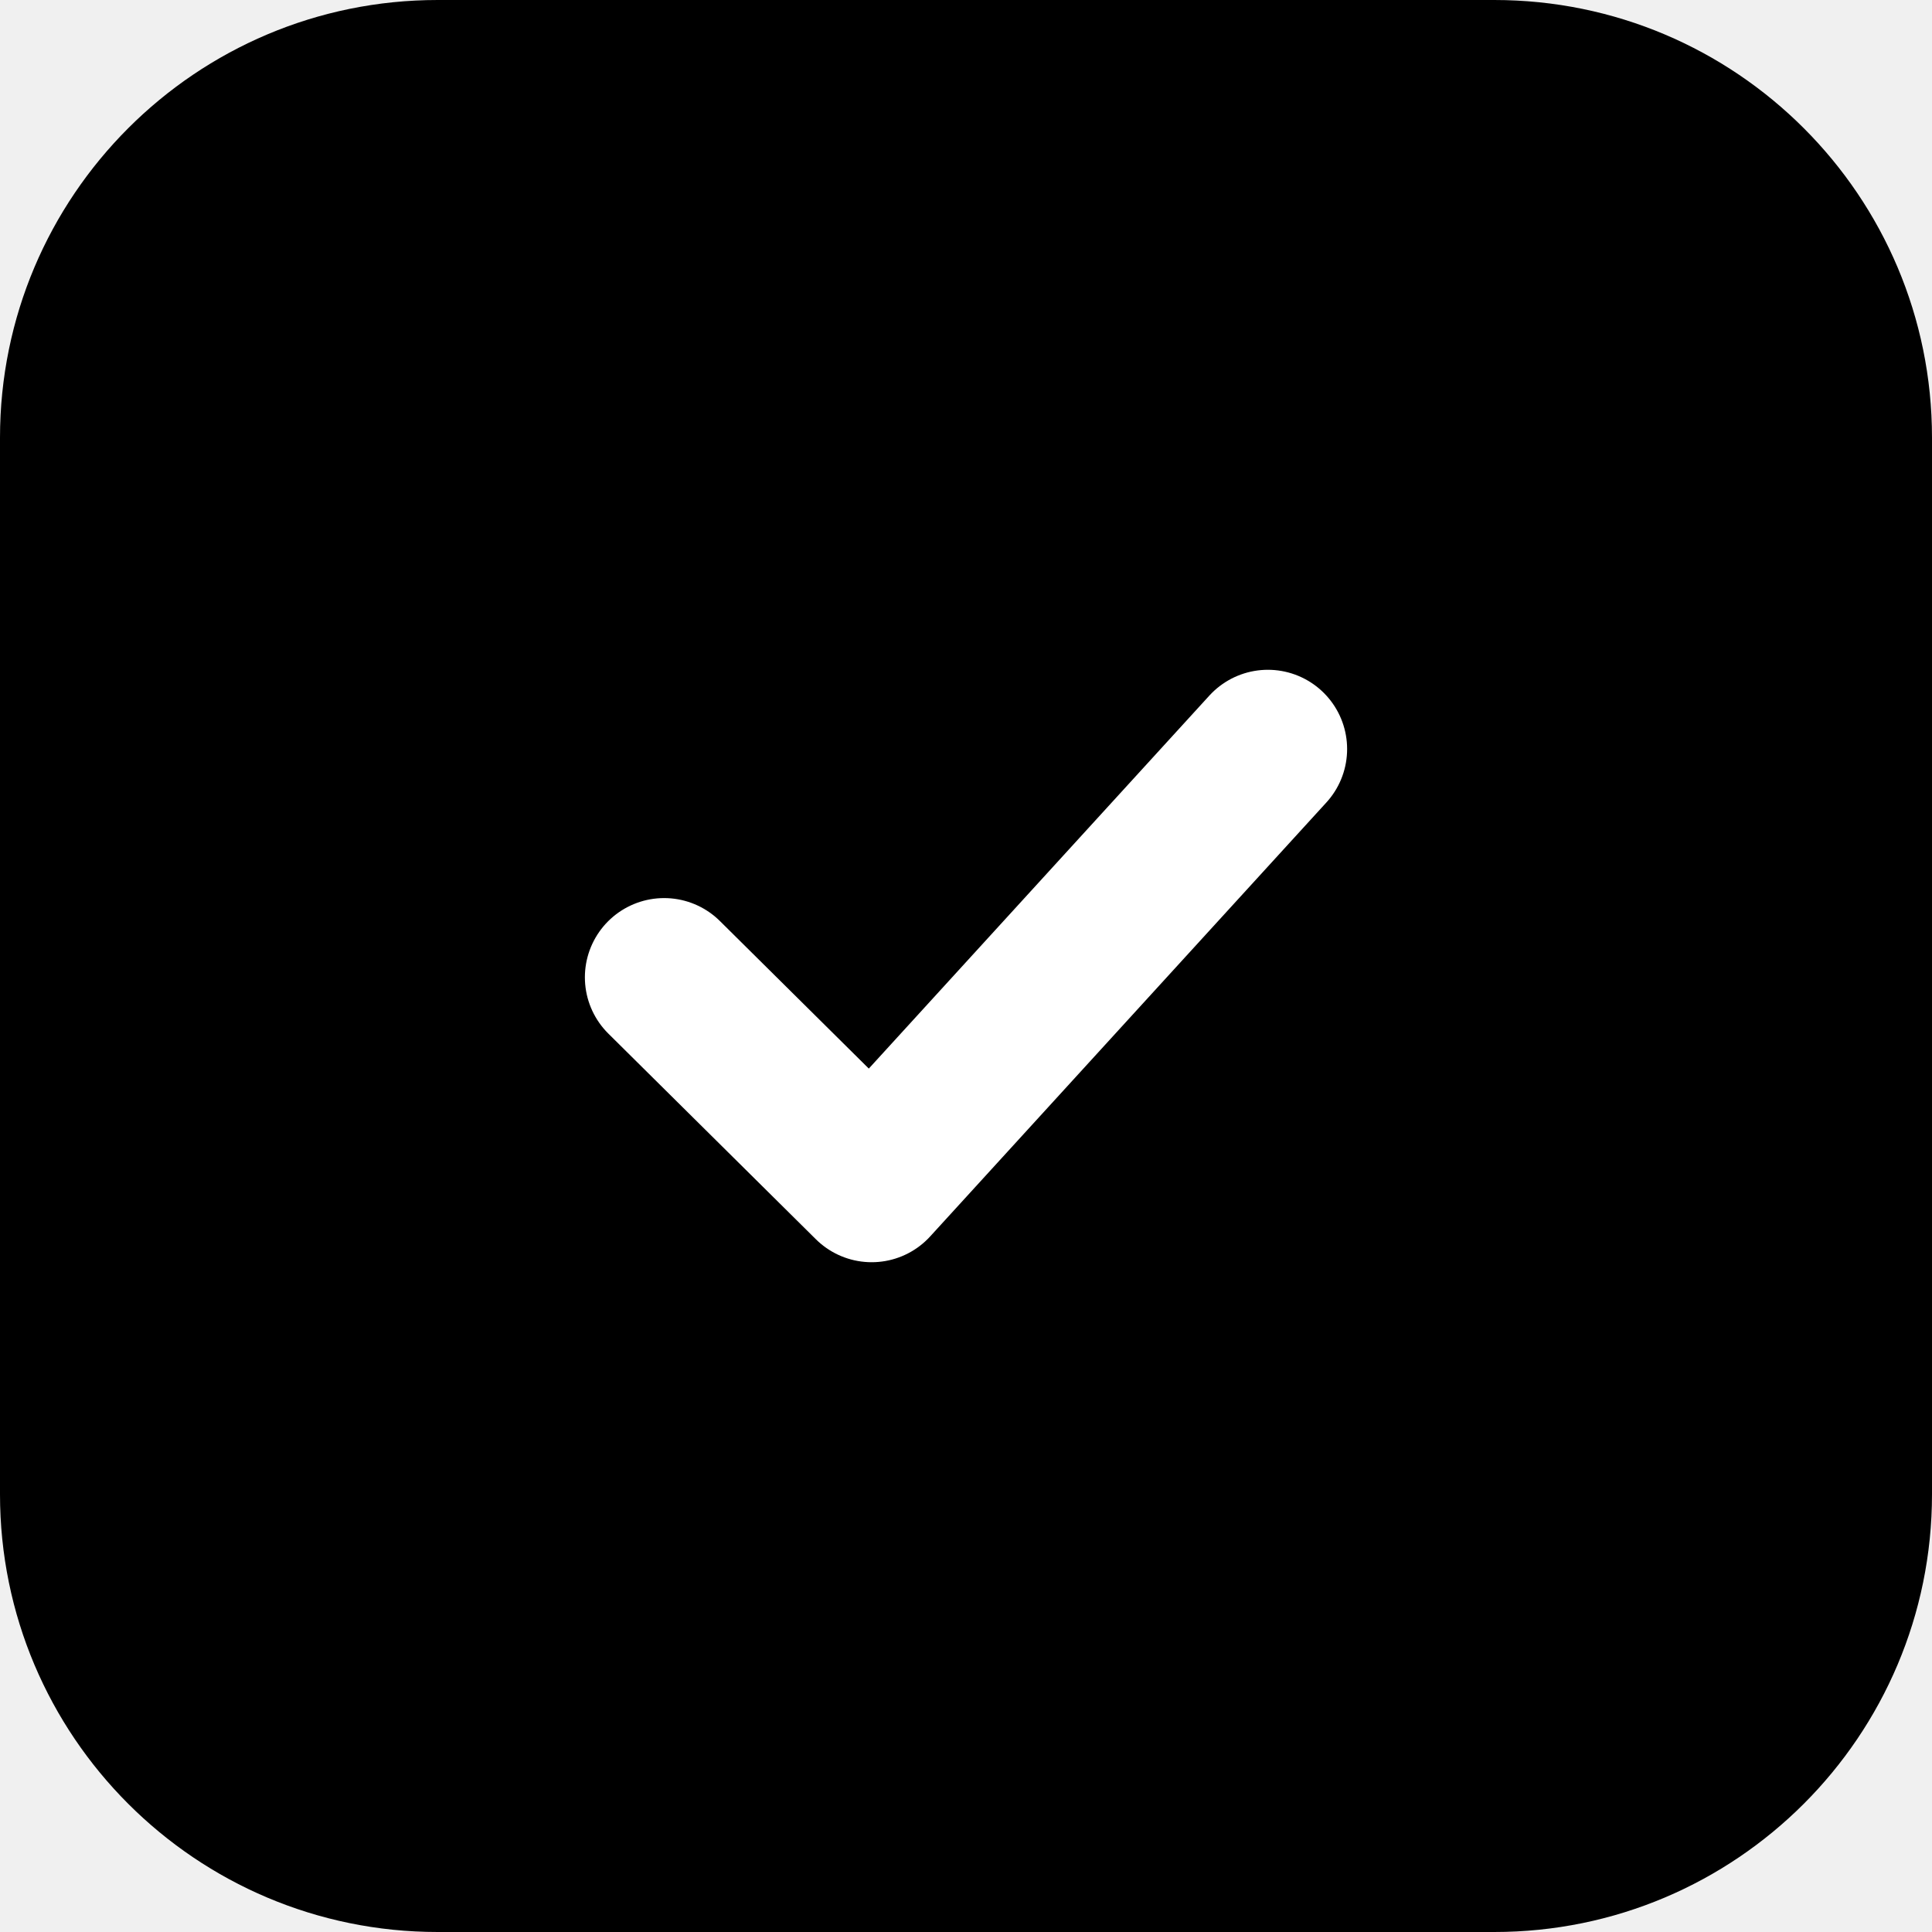
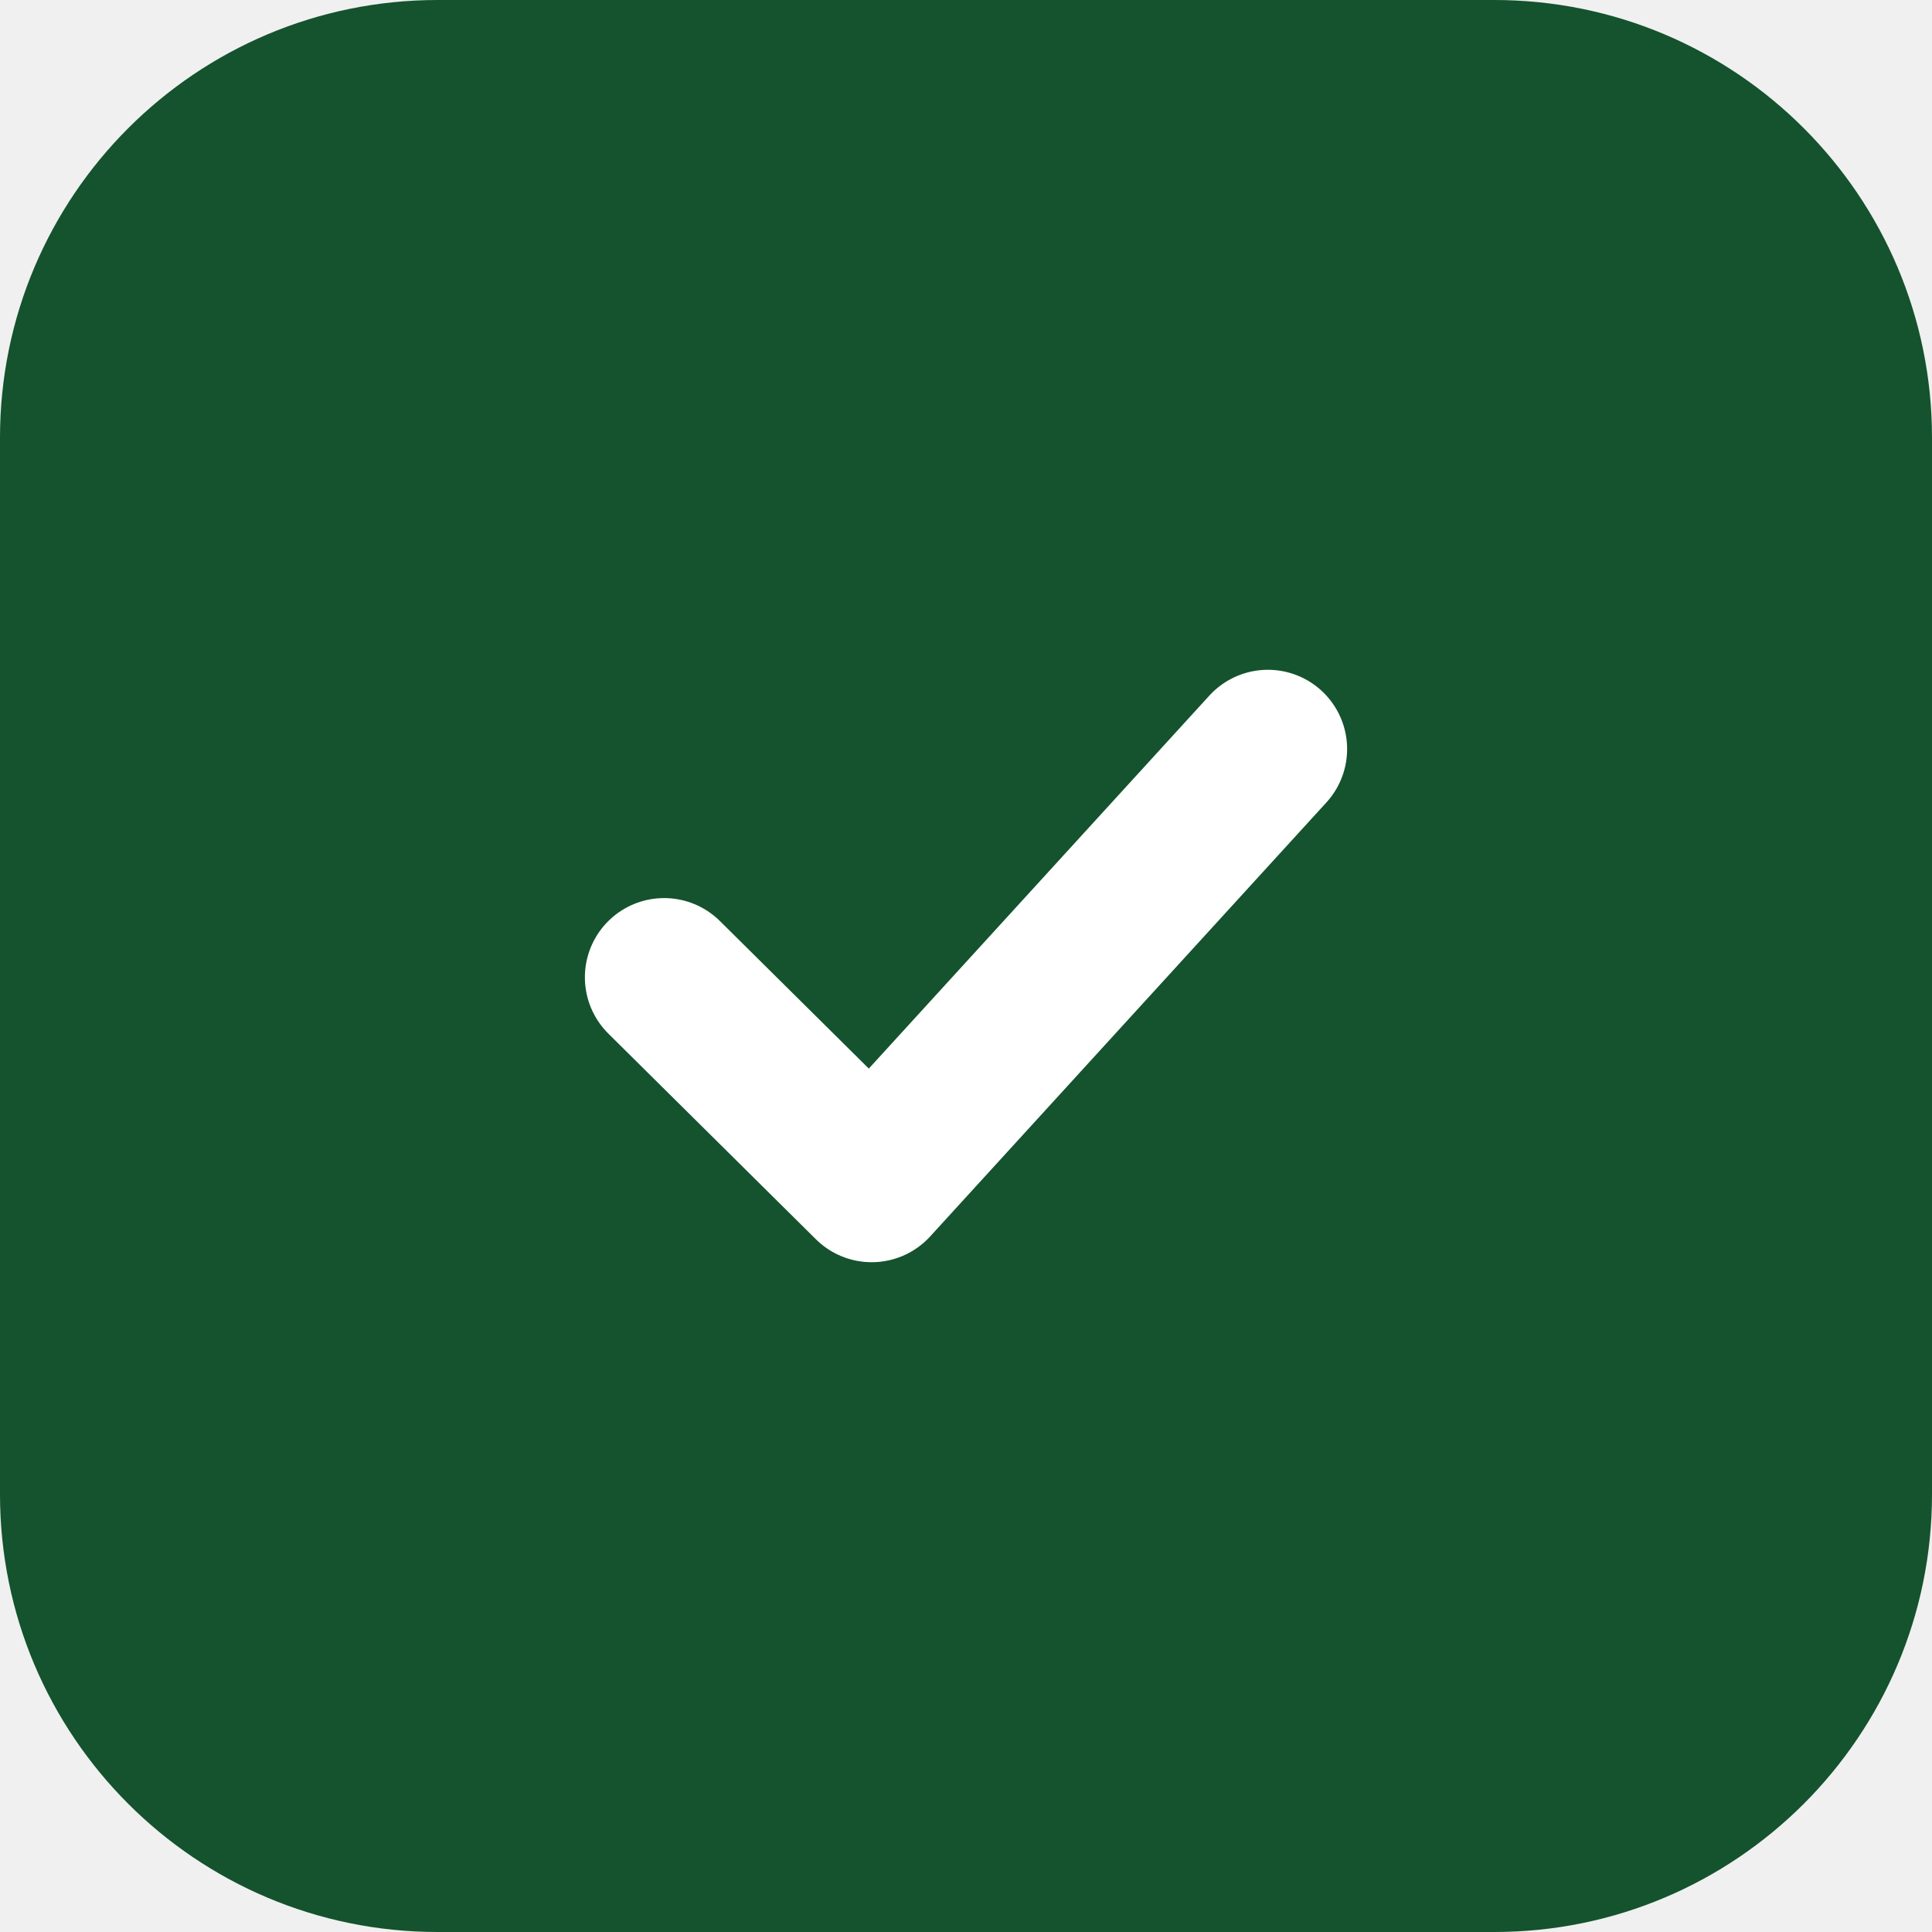
<svg xmlns="http://www.w3.org/2000/svg" viewBox="0 0 1024 1024">
-   <rect width="1024" height="1024" rx="232" fill="#000000" />
+   <rect width="1024" height="1024" rx="232" fill="#14532d" />
  <path d="M352 518 L462 627 L672 397" fill="none" stroke="#ffffff" stroke-width="84" stroke-linecap="round" stroke-linejoin="round" />
</svg>
